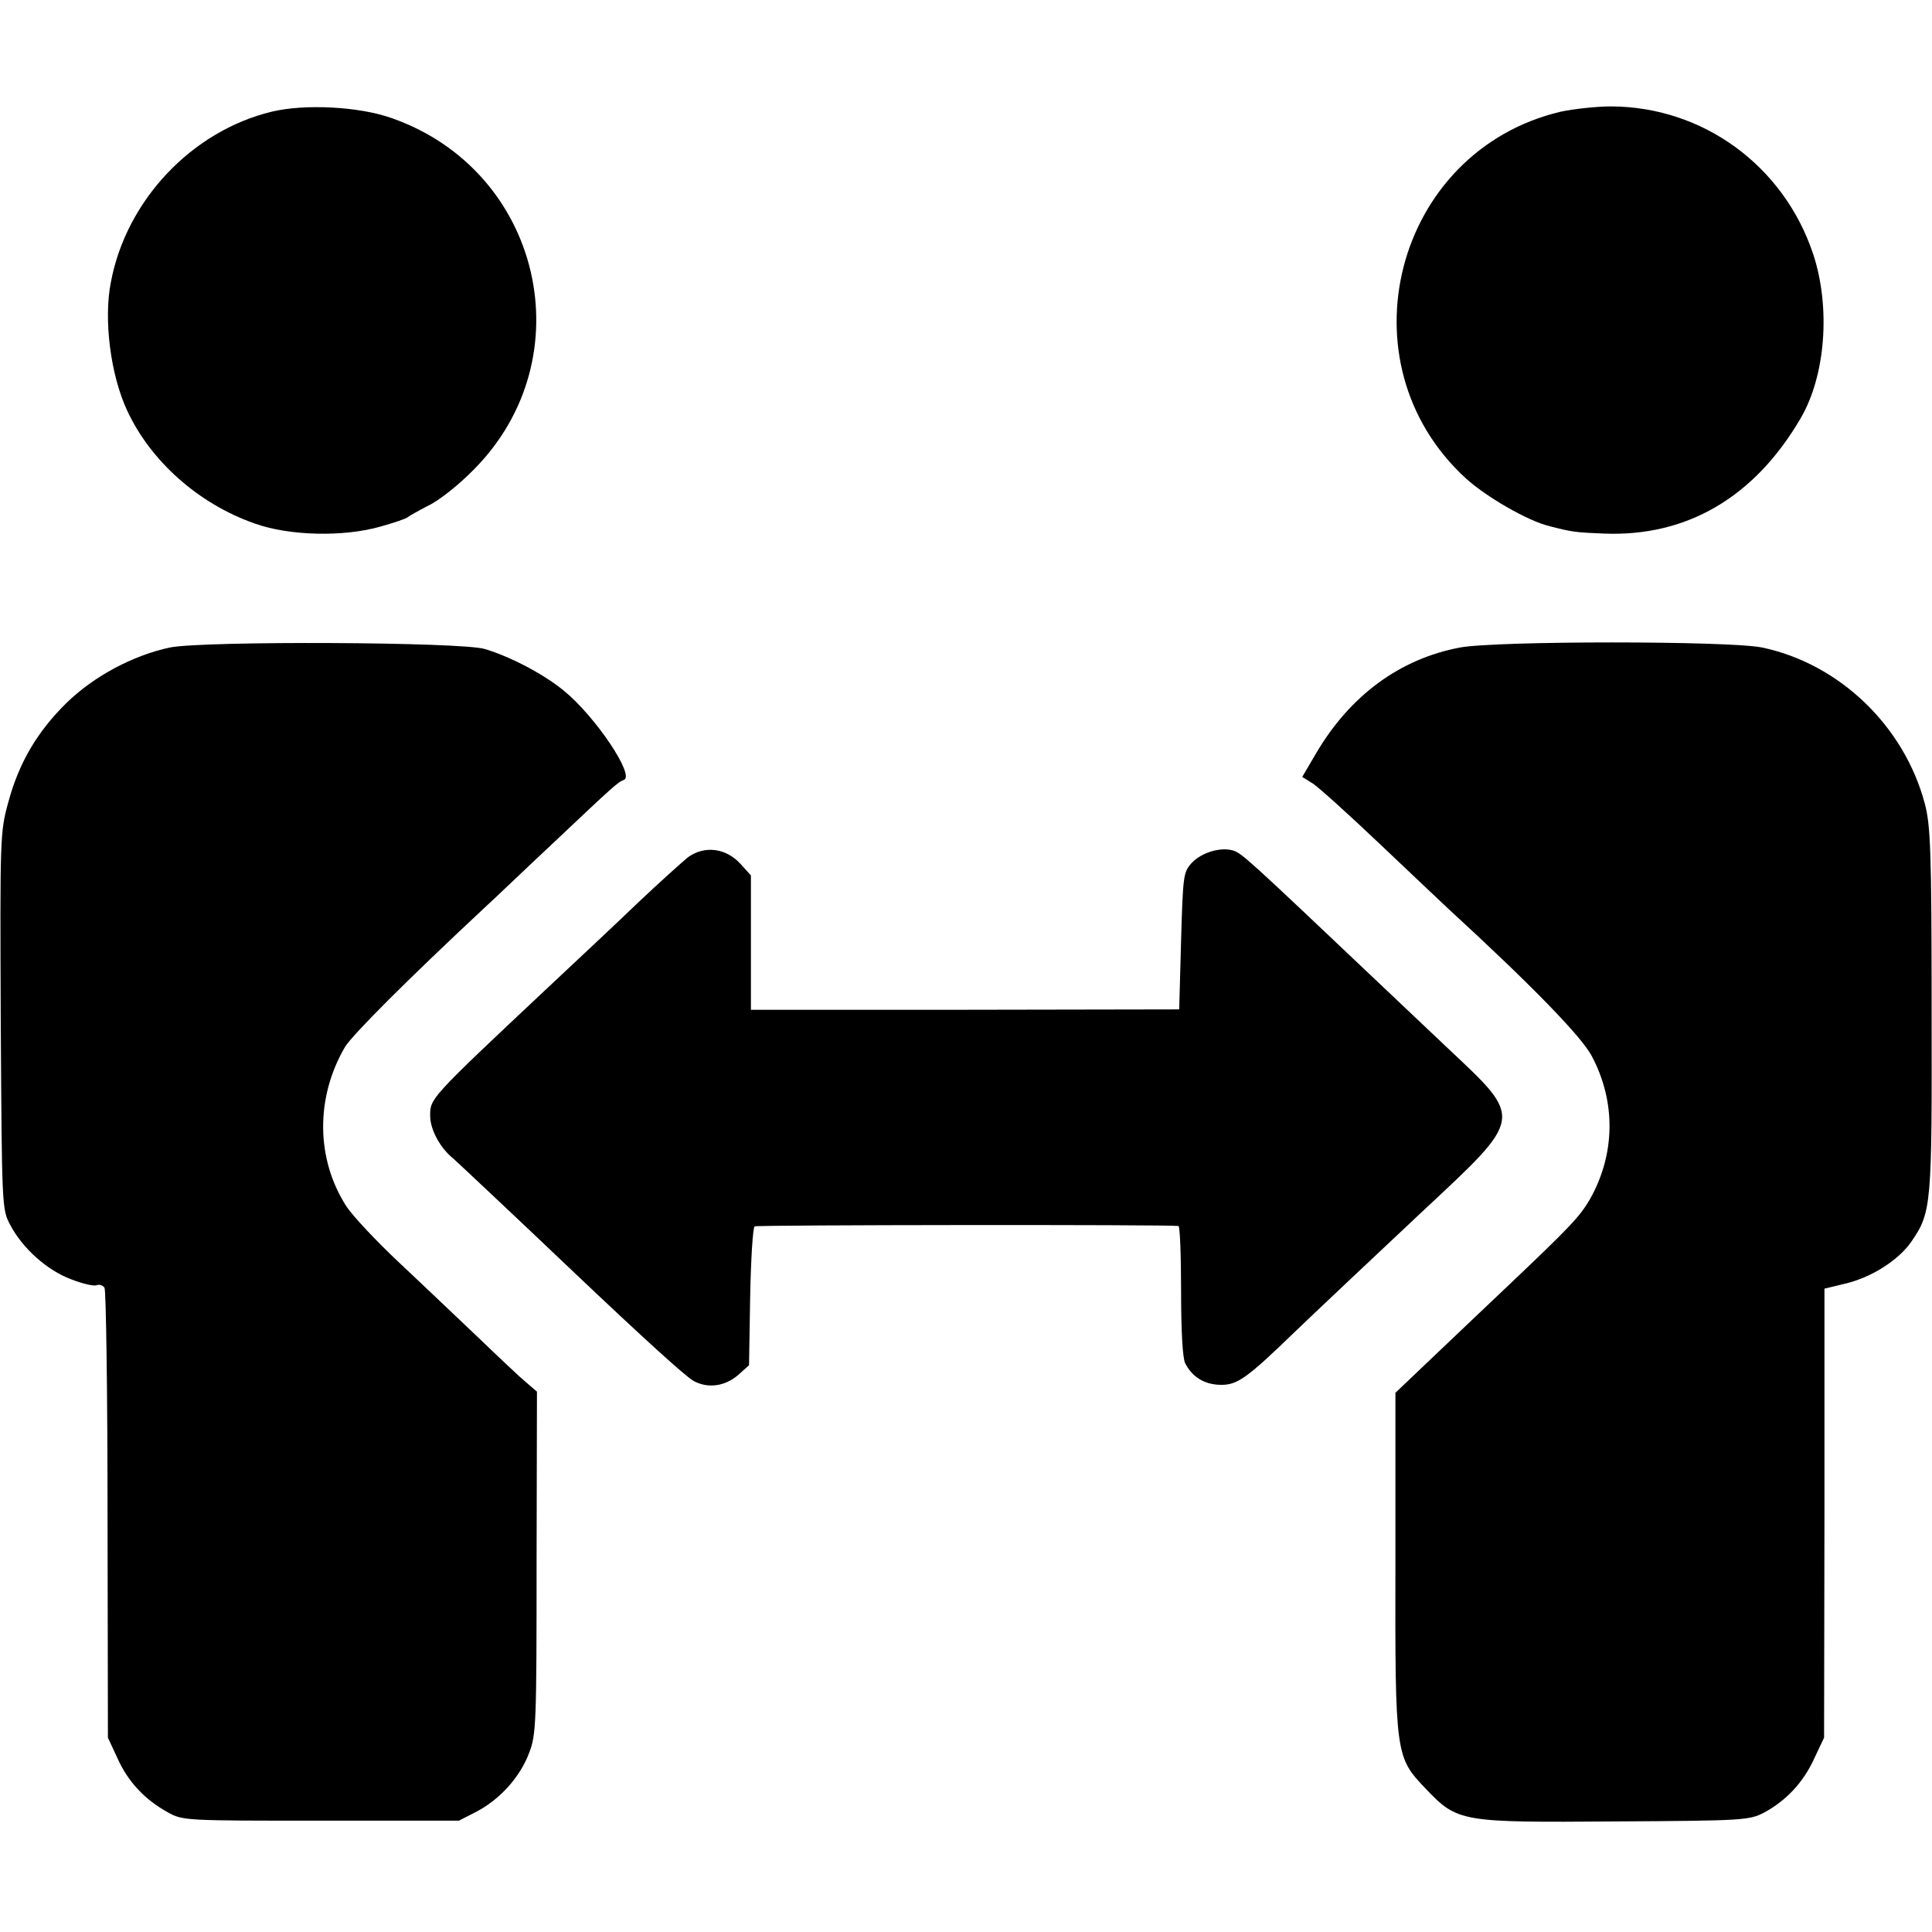
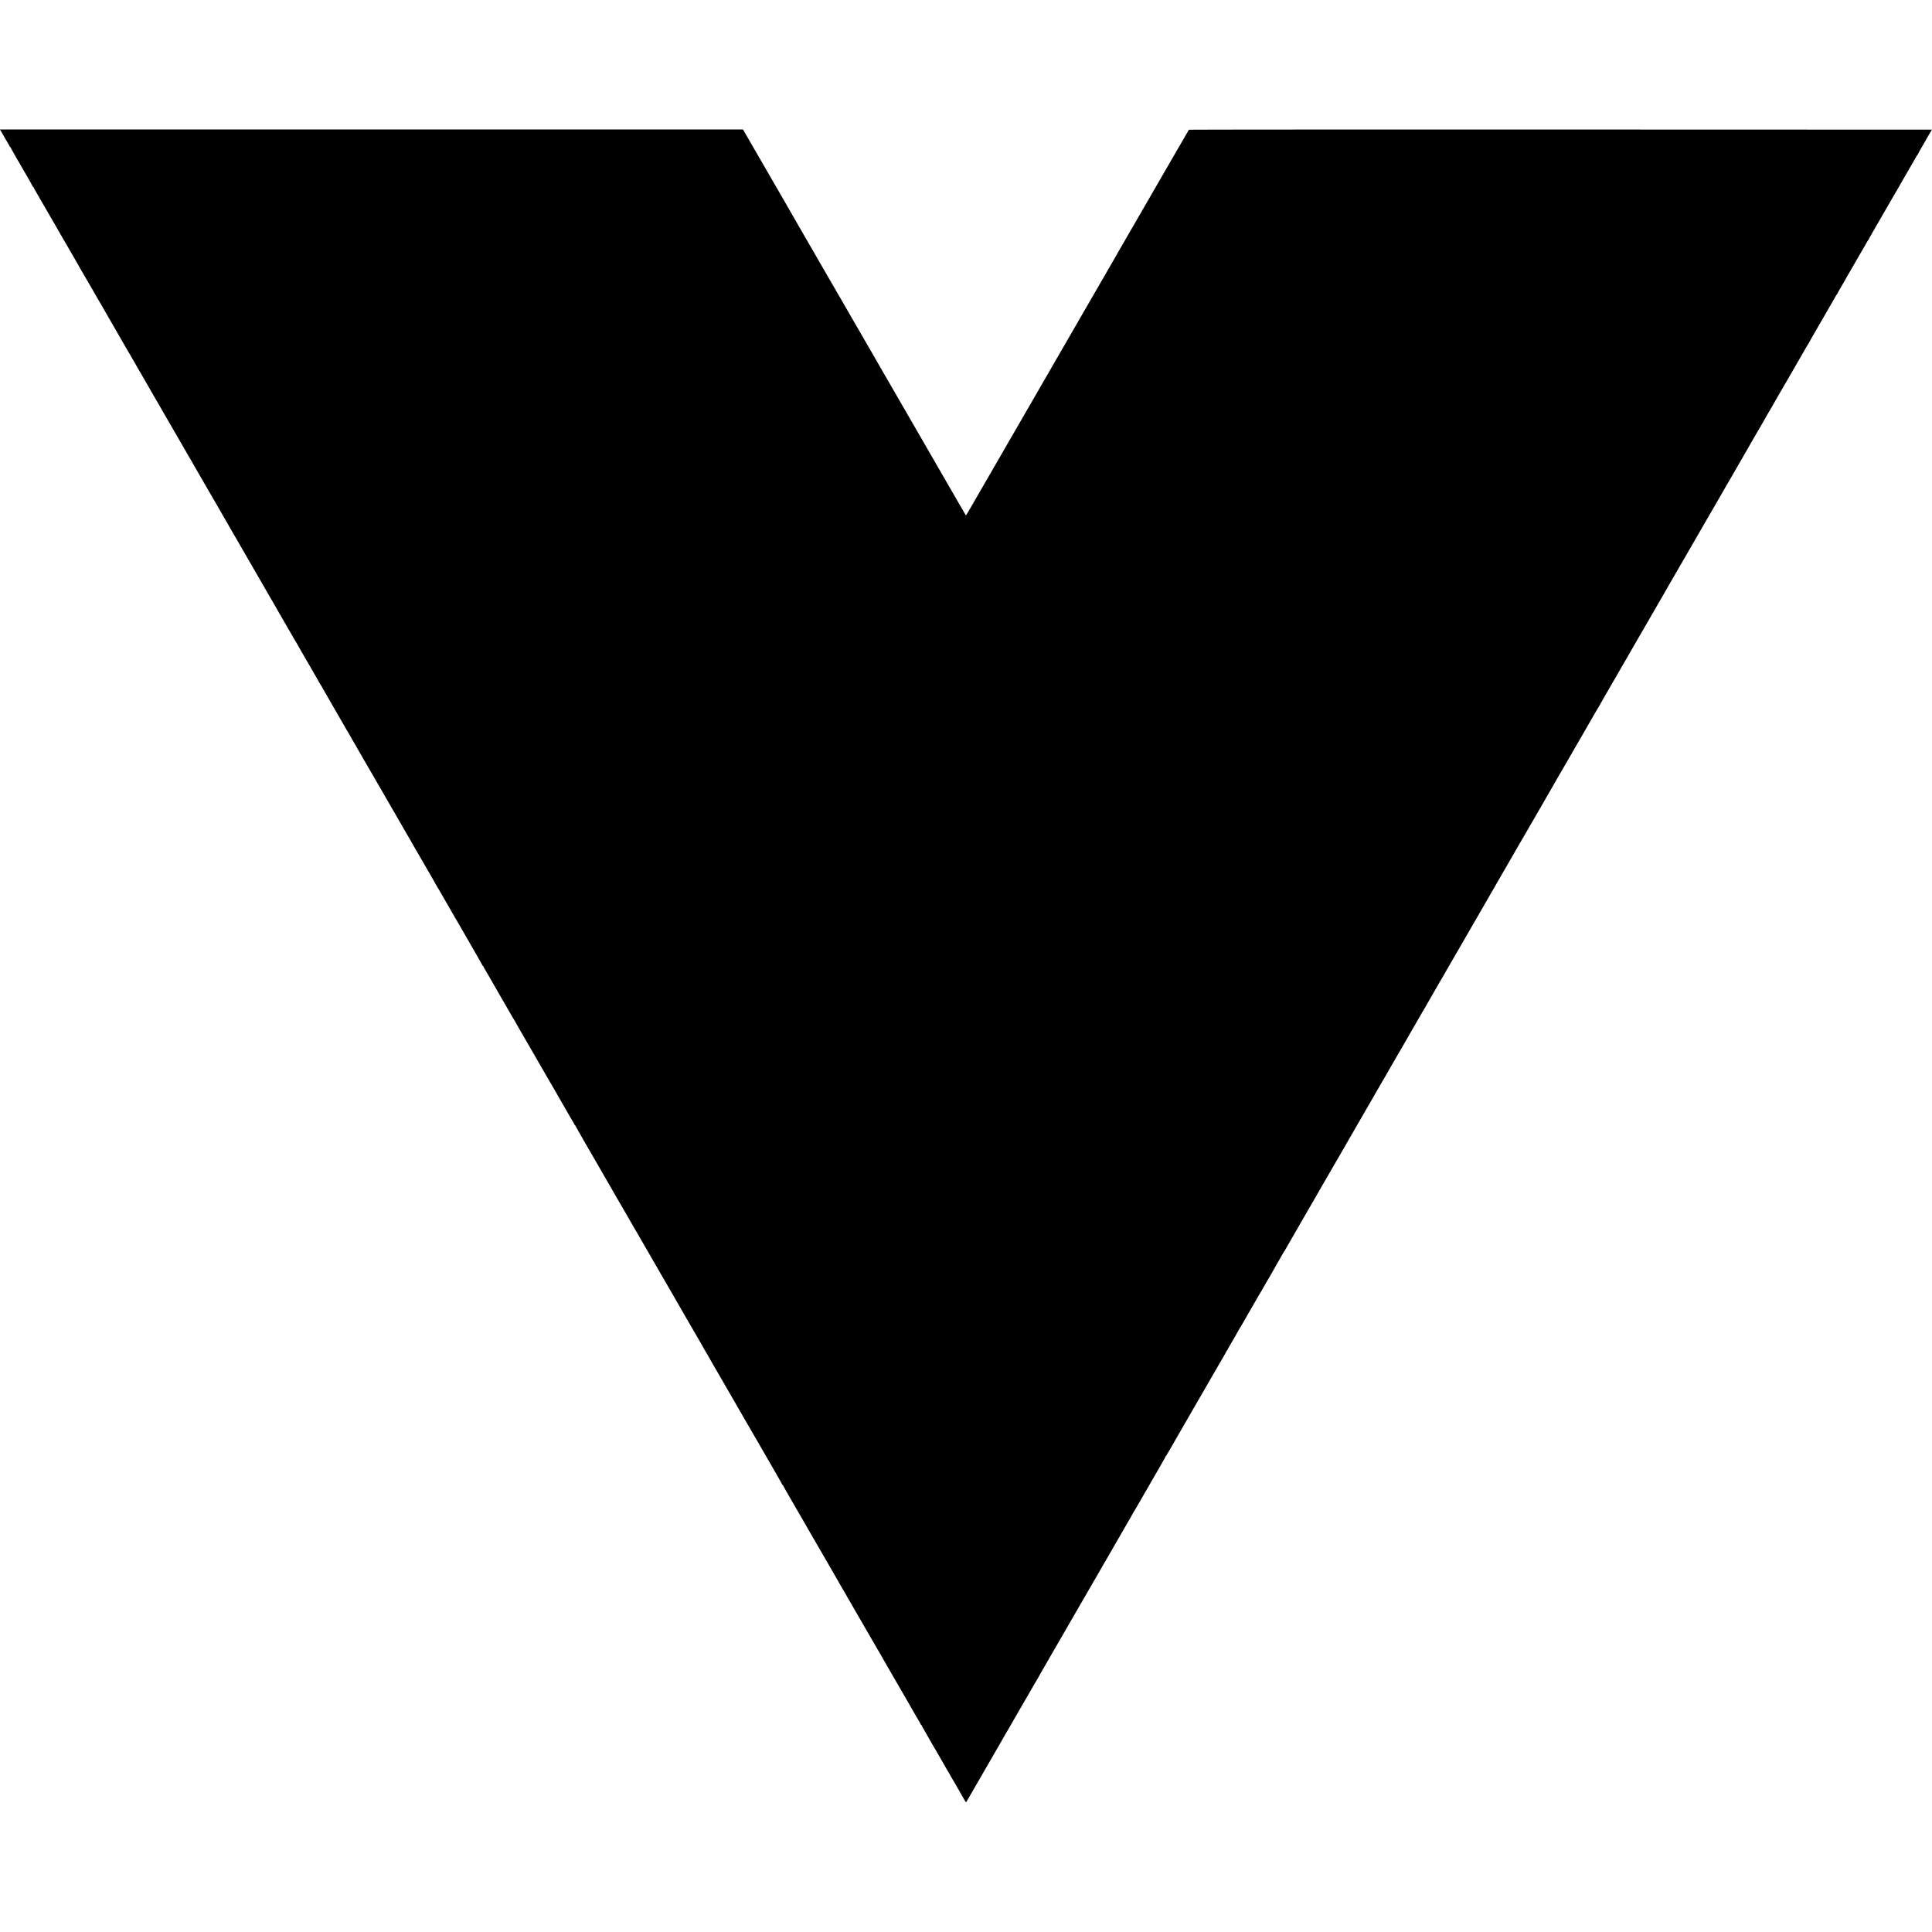
- <svg xmlns="http://www.w3.org/2000/svg" version="1.0" width="512pt" height="512pt" viewBox="0 0 512 512" preserveAspectRatio="xMidYMid meet">
-   <g transform="translate(0,512) scale(0.1,-0.1)" fill="#000000" stroke="none">
-     <path d="M720 4824 c-211 -51 -385 -234 -426 -451 -20 -99 -1 -247 43 -341 62 -134 189 -247 337 -299 91 -33 236 -37 336 -8 36 10 67 21 70 24 3 3 28 17 55 31 28 13 82 56 120 95 296 297 180 793 -217 932 -87 31 -231 38 -318 17z" />
-     <path d="M4136 4824 c-440 -104 -586 -666 -251 -972 54 -49 163 -112 220 -126 61 -16 71 -17 145 -20 220 -9 399 96 521 304 67 113 81 295 34 437 -78 234 -292 390 -535 391 -41 0 -101 -7 -134 -14z" />
-     <path d="M450 3404 c-98 -21 -201 -76 -274 -147 -78 -77 -126 -159 -154 -263 -22 -79 -22 -94 -20 -580 3 -493 3 -499 25 -540 33 -63 99 -121 161 -144 30 -12 61 -19 68 -16 7 3 17 0 21 -7 4 -7 8 -277 8 -602 l1 -590 26 -56 c28 -62 73 -109 133 -142 39 -22 48 -22 406 -22 l365 0 47 24 c61 32 115 91 139 155 19 48 20 79 20 504 l1 454 -28 24 c-16 13 -72 66 -125 117 -53 50 -146 139 -208 197 -62 58 -127 127 -144 153 -81 126 -82 288 -4 422 20 33 166 179 375 374 20 18 98 93 175 165 161 152 174 164 189 169 31 10 -74 167 -158 236 -52 43 -140 90 -210 111 -60 19 -748 22 -835 4z" />
-     <path d="M3869 3404 c-159 -30 -291 -127 -381 -280 l-37 -63 29 -18 c15 -10 95 -82 176 -159 82 -78 165 -156 184 -174 220 -202 350 -336 378 -388 65 -122 63 -261 -5 -381 -27 -46 -54 -74 -214 -226 -52 -49 -141 -134 -198 -188 l-103 -98 0 -448 c-1 -516 0 -517 81 -602 84 -88 93 -89 503 -86 341 2 354 3 394 24 57 31 103 79 132 143 l26 55 1 595 0 595 54 13 c69 16 141 61 176 111 54 79 55 94 54 616 0 423 -3 488 -18 545 -55 207 -227 371 -431 414 -88 18 -705 18 -801 0z" />
-     <path d="M1823 2848 c-17 -14 -76 -67 -131 -119 -54 -52 -164 -155 -243 -229 -312 -293 -309 -291 -309 -337 0 -37 27 -86 61 -113 6 -5 188 -176 315 -297 195 -185 298 -278 321 -292 37 -21 83 -16 119 15 l29 26 3 181 c2 100 7 184 12 187 6 4 1095 5 1123 1 4 0 7 -78 7 -172 0 -106 4 -179 11 -192 19 -37 52 -57 96 -57 43 0 70 20 194 140 34 33 243 230 339 320 269 251 268 243 68 431 -72 68 -148 140 -168 159 -366 347 -378 358 -402 366 -33 10 -83 -5 -109 -32 -23 -25 -24 -32 -29 -207 l-5 -182 -567 -1 -568 0 0 178 0 178 -27 30 c-39 43 -96 50 -140 18z" />
+ <svg xmlns="http://www.w3.org/2000/svg" version="1.0" width="16pt" height="16pt" viewBox="0 0 16 16" preserveAspectRatio="xMidYMid meet">
+   <g transform="translate(0,16) scale(0.00032,-0.00032)" fill="#000000" stroke="none">
+     <path d="M18 46618 c45 -75 122 -207 122 -211 0 -2 25 -45 55 -95 30 -50 55 -96 55 -102 0 -5 5 -10 10 -10 6 0 10 -4 10 -9 0 -5 73 -135 161 -288 89 -153 173 -298 187 -323 14 -25 32 -57 41 -72 88 -149 187 -324 189 -335 2 -7 8 -13 13 -13 5 0 9 -4 9 -10 0 -5 46 -89 103 -187 175 -302 490 -846 507 -876 8 -16 20 -36 25 -45 28 -46 290 -498 339 -585 13 -23 74 -129 136 -236 61 -107 123 -215 137 -240 14 -25 29 -50 33 -56 5 -5 23 -37 40 -70 18 -33 38 -67 44 -75 11 -16 21 -33 63 -109 14 -25 29 -50 33 -56 4 -5 21 -35 38 -65 55 -100 261 -455 269 -465 4 -5 14 -21 20 -35 15 -29 41 -75 103 -180 24 -41 52 -88 60 -105 9 -16 57 -100 107 -185 112 -193 362 -626 380 -660 8 -14 23 -38 33 -55 11 -16 23 -37 27 -45 4 -8 26 -46 48 -85 23 -38 53 -90 67 -115 46 -81 64 -113 178 -310 62 -107 121 -210 132 -227 37 -67 56 -99 85 -148 16 -27 32 -57 36 -65 4 -8 15 -27 25 -42 9 -15 53 -89 96 -165 44 -76 177 -307 296 -513 120 -206 268 -463 330 -570 131 -227 117 -203 200 -348 36 -62 73 -125 82 -140 10 -15 21 -34 25 -42 4 -8 20 -37 36 -65 17 -27 38 -65 48 -82 49 -85 64 -111 87 -153 13 -25 28 -49 32 -55 4 -5 78 -134 165 -285 87 -151 166 -288 176 -305 10 -16 26 -43 35 -59 9 -17 125 -217 257 -445 132 -229 253 -441 270 -471 17 -30 45 -79 64 -108 18 -29 33 -54 33 -57 0 -2 20 -37 44 -77 24 -40 123 -212 221 -383 97 -170 190 -330 205 -355 16 -25 39 -65 53 -90 13 -25 81 -144 152 -265 70 -121 137 -238 150 -260 12 -22 37 -65 55 -95 18 -30 43 -73 55 -95 12 -22 48 -85 80 -140 77 -132 163 -280 190 -330 13 -22 71 -123 130 -225 59 -102 116 -199 126 -217 10 -17 29 -50 43 -72 15 -22 26 -43 26 -45 0 -2 27 -50 60 -106 33 -56 60 -103 60 -105 0 -2 55 -98 90 -155 8 -14 182 -316 239 -414 13 -22 45 -79 72 -124 27 -46 49 -86 49 -89 0 -2 14 -24 30 -48 16 -24 30 -46 30 -49 0 -5 74 -135 100 -176 5 -8 24 -42 43 -75 50 -88 58 -101 262 -455 104 -179 199 -345 213 -370 14 -25 28 -49 32 -55 4 -5 17 -26 28 -45 10 -19 62 -109 114 -200 114 -197 133 -230 170 -295 16 -27 33 -57 38 -65 17 -28 96 -165 103 -180 4 -8 16 -28 26 -45 10 -16 77 -131 148 -255 72 -124 181 -313 243 -420 62 -107 121 -209 131 -227 35 -62 323 -560 392 -678 38 -66 83 -145 100 -175 16 -30 33 -59 37 -65 4 -5 17 -27 29 -47 34 -61 56 -100 90 -156 17 -29 31 -55 31 -57 0 -2 17 -32 39 -67 21 -35 134 -229 251 -433 117 -203 235 -407 261 -451 27 -45 49 -85 49 -88 0 -4 8 -19 19 -34 15 -21 200 -341 309 -533 10 -19 33 -58 51 -87 17 -29 31 -54 31 -56 0 -2 25 -44 55 -94 30 -50 55 -95 55 -98 0 -4 6 -15 14 -23 7 -9 27 -41 43 -71 17 -30 170 -297 342 -594 171 -296 311 -542 311 -547 0 -5 5 -9 10 -9 6 0 10 -4 10 -10 0 -5 22 -47 49 -92 27 -46 58 -99 68 -118 24 -43 81 -140 93 -160 5 -8 66 -114 135 -235 69 -121 130 -227 135 -235 12 -21 259 -447 283 -490 10 -19 28 -47 38 -62 11 -14 19 -29 19 -32 0 -3 37 -69 83 -148 99 -170 305 -526 337 -583 13 -22 31 -53 41 -70 11 -16 22 -37 26 -45 7 -14 82 -146 103 -180 14 -24 181 -311 205 -355 13 -22 46 -80 75 -130 29 -49 64 -110 78 -135 14 -25 51 -88 82 -140 31 -52 59 -102 63 -110 4 -8 18 -33 31 -55 205 -353 284 -489 309 -535 17 -30 45 -78 62 -106 18 -28 36 -60 39 -72 4 -12 12 -22 17 -22 5 0 9 -4 9 -10 0 -5 109 -197 241 -427 133 -230 250 -431 259 -448 51 -90 222 -385 280 -485 37 -63 78 -135 92 -160 14 -25 67 -117 118 -205 51 -88 101 -175 111 -193 34 -58 55 -95 149 -257 51 -88 101 -173 110 -190 9 -16 76 -131 147 -255 72 -124 140 -241 151 -260 61 -108 281 -489 355 -615 38 -66 77 -133 87 -150 35 -63 91 -161 100 -175 14 -23 99 -169 128 -220 54 -97 135 -235 142 -245 4 -5 20 -32 35 -60 26 -48 238 -416 276 -480 10 -16 26 -46 37 -65 30 -53 382 -661 403 -695 10 -16 22 -37 26 -45 4 -8 26 -48 50 -88 24 -41 43 -75 43 -77 0 -2 22 -40 50 -85 27 -45 50 -84 50 -86 0 -3 38 -69 83 -147 84 -142 302 -520 340 -587 10 -19 34 -60 52 -90 18 -30 44 -75 57 -100 14 -25 45 -79 70 -120 25 -41 56 -96 70 -121 14 -25 77 -133 138 -240 62 -107 122 -210 132 -229 25 -43 310 -535 337 -581 11 -19 26 -45 34 -59 17 -32 238 -414 266 -460 11 -19 24 -41 28 -49 3 -7 75 -133 160 -278 84 -146 153 -269 153 -274 0 -5 5 -9 10 -9 6 0 10 -4 10 -10 0 -5 82 -150 181 -322 182 -314 201 -346 240 -415 12 -21 80 -139 152 -263 71 -124 141 -245 155 -270 14 -25 28 -49 32 -55 6 -8 145 -248 220 -380 37 -66 209 -362 229 -395 11 -19 24 -42 28 -49 4 -8 67 -118 140 -243 73 -125 133 -230 133 -233 0 -2 15 -28 33 -57 19 -29 47 -78 64 -108 17 -30 53 -93 79 -139 53 -90 82 -141 157 -272 82 -142 115 -199 381 -659 142 -245 268 -463 281 -485 12 -22 71 -125 132 -230 60 -104 172 -298 248 -430 76 -132 146 -253 156 -270 11 -16 22 -36 26 -44 3 -8 30 -54 60 -103 29 -49 53 -91 53 -93 0 -3 18 -34 40 -70 22 -36 40 -67 40 -69 0 -2 37 -66 81 -142 45 -77 98 -168 119 -204 20 -36 47 -81 58 -100 12 -19 27 -47 33 -62 6 -16 15 -28 20 -28 5 0 9 -4 9 -9 0 -6 63 -118 140 -251 77 -133 140 -243 140 -245 0 -2 18 -33 41 -70 22 -37 49 -83 60 -101 10 -19 29 -51 40 -71 25 -45 109 -189 126 -218 7 -11 17 -29 22 -40 6 -11 22 -38 35 -60 14 -22 37 -62 52 -90 14 -27 35 -62 45 -77 11 -14 19 -29 19 -32 0 -3 18 -35 40 -71 22 -36 40 -67 40 -69 0 -2 19 -35 42 -72 23 -38 55 -94 72 -124 26 -47 139 -244 171 -298 6 -9 21 -36 34 -60 28 -48 37 -51 51 -19 6 12 19 36 29 52 10 17 27 46 38 65 11 19 104 181 208 360 103 179 199 345 213 370 14 25 42 74 64 109 21 34 38 65 38 67 0 2 18 33 40 69 22 36 40 67 40 69 0 3 177 310 199 346 16 26 136 234 140 244 2 5 25 44 52 88 27 44 49 81 49 84 0 2 18 34 40 70 22 36 40 67 40 69 0 2 20 36 43 77 35 58 169 289 297 513 9 17 50 86 90 155 40 69 86 150 103 180 16 30 35 62 41 70 6 8 16 24 22 35 35 64 72 129 167 293 59 100 116 199 127 220 11 20 30 53 41 72 43 72 1070 1850 1121 1940 14 25 65 113 113 195 48 83 96 166 107 185 10 19 28 50 38 68 11 18 73 124 137 235 64 111 175 303 246 427 71 124 173 299 225 390 52 91 116 202 143 248 27 45 49 85 49 89 0 4 6 14 14 22 7 9 28 43 46 76 26 47 251 436 378 655 11 19 29 51 40 70 11 19 101 176 201 348 99 172 181 317 181 323 0 5 5 9 10 9 6 0 10 5 10 11 0 6 8 23 18 37 11 15 32 52 49 82 16 30 130 228 253 440 122 212 234 405 248 430 13 25 39 70 57 100 39 65 69 117 130 225 25 44 50 87 55 95 12 19 78 134 220 380 61 107 129 224 150 260 161 277 222 382 246 425 15 28 47 83 71 123 24 41 43 78 43 83 0 5 4 9 8 9 4 0 13 12 19 28 7 15 23 45 36 67 66 110 277 478 277 483 0 3 6 13 14 21 7 9 27 41 43 71 17 30 45 80 63 110 34 57 375 649 394 685 6 11 16 27 22 35 6 8 26 42 44 75 18 33 41 74 51 90 10 17 24 41 32 55 54 97 72 128 88 152 11 14 19 28 19 30 0 3 79 141 175 308 96 167 175 305 175 308 0 3 6 13 14 21 7 9 26 39 41 66 33 60 276 483 338 587 24 40 46 80 50 88 4 8 13 24 20 35 14 23 95 163 125 215 11 19 52 91 92 160 40 69 80 139 90 155 9 17 103 179 207 360 105 182 200 346 211 365 103 181 463 802 489 845 7 11 15 27 19 35 4 8 29 51 55 95 64 110 828 1433 848 1470 9 17 24 41 33 55 9 14 29 48 45 77 15 28 52 93 82 145 30 51 62 107 71 123 17 30 231 398 400 690 51 88 103 179 115 202 12 23 26 48 32 55 6 7 24 38 40 68 17 30 61 107 98 170 37 63 84 144 103 180 19 36 41 72 48 81 8 8 14 18 14 21 0 4 27 51 59 106 32 55 72 124 89 154 16 29 71 125 122 213 51 88 104 180 118 205 13 25 28 50 32 55 4 6 17 26 28 45 11 19 45 80 77 135 31 55 66 116 77 135 11 19 88 152 171 295 401 694 620 1072 650 1125 11 19 87 152 170 295 83 143 158 273 166 288 9 16 21 36 26 45 6 9 31 52 55 96 25 43 54 94 66 115 11 20 95 164 186 321 91 157 173 299 182 315 9 17 26 46 37 65 12 19 66 114 121 210 56 96 108 186 117 200 8 14 24 40 34 59 24 45 383 664 412 713 5 9 17 29 26 45 15 28 120 210 241 419 36 61 68 117 72 125 4 8 12 23 19 34 35 57 245 420 262 453 11 20 35 61 53 90 17 29 32 54 32 56 0 3 28 51 62 108 33 57 70 119 80 138 10 19 23 42 28 50 5 8 32 53 59 100 27 47 149 258 271 470 122 212 234 405 248 430 30 53 62 108 80 135 6 11 15 27 19 35 4 8 85 150 181 315 96 165 187 323 202 350 31 56 116 202 130 225 5 8 25 42 43 75 19 33 92 159 162 280 149 257 157 271 202 350 19 33 38 67 43 75 9 14 228 392 275 475 12 22 55 96 95 165 40 69 80 139 90 155 24 42 202 350 221 383 9 15 27 47 41 72 14 25 75 131 136 236 61 106 121 210 134 232 99 172 271 470 279 482 5 8 23 40 40 70 18 30 81 141 142 245 60 105 121 210 135 235 14 25 71 124 127 220 56 96 143 247 194 335 51 88 96 167 102 175 14 24 180 311 204 355 23 43 340 590 356 615 5 8 50 87 101 175 171 301 517 898 582 1008 25 43 46 81 46 83 0 2 12 23 27 47 14 23 40 67 56 97 16 30 35 62 42 70 7 8 15 22 18 30 4 8 20 38 37 65 16 28 33 57 37 65 6 12 111 196 143 250 5 8 55 95 112 193 57 98 113 195 126 215 12 20 27 46 32 57 6 11 14 27 20 35 5 8 76 130 156 270 80 140 165 287 187 325 23 39 52 90 66 115 13 25 30 52 37 61 8 8 14 18 14 21 0 4 41 77 92 165 50 87 175 302 276 478 101 176 208 360 236 408 28 49 67 117 86 152 19 35 41 70 48 77 6 6 12 15 12 19 0 7 124 224 167 291 12 21 23 40 23 42 0 2 21 40 46 83 26 43 55 92 64 109 54 95 327 568 354 614 19 30 45 75 59 100 71 128 82 145 89 148 4 2 8 8 8 13 0 5 42 82 94 172 311 538 496 858 518 897 14 25 40 70 58 100 18 30 42 71 53 90 10 19 79 139 152 265 73 127 142 246 153 265 10 19 43 76 72 125 29 50 63 108 75 130 65 116 80 140 87 143 4 2 8 8 8 12 0 8 114 212 140 250 6 8 14 24 20 35 5 11 54 97 108 190 l100 170 -9611 3 c-5286 1 -9614 -1 -9618 -5 -5 -6 -419 -719 -619 -1068 -89 -155 -267 -463 -323 -560 -38 -66 -81 -140 -95 -165 -31 -56 -263 -457 -526 -910 -110 -190 -224 -388 -254 -440 -29 -52 -61 -109 -71 -125 -23 -39 -243 -420 -268 -465 -11 -19 -204 -352 -428 -740 -224 -388 -477 -826 -563 -975 -85 -148 -185 -322 -222 -385 -37 -63 -120 -207 -185 -320 -65 -113 -177 -306 -248 -430 -72 -124 -172 -297 -222 -385 -51 -88 -142 -245 -202 -350 -131 -226 -247 -427 -408 -705 -65 -113 -249 -432 -410 -710 -160 -278 -388 -673 -506 -877 -118 -205 -216 -373 -219 -373 -3 0 -52 82 -109 183 -58 100 -144 250 -192 332 -95 164 -402 696 -647 1120 -85 149 -228 396 -317 550 -212 365 -982 1700 -1008 1745 -10 19 -43 76 -72 125 -29 50 -64 110 -77 135 -14 25 -63 110 -110 190 -47 80 -96 165 -110 190 -14 25 -99 171 -188 325 -89 154 -174 300 -188 325 -13 25 -64 113 -112 195 -48 83 -140 242 -205 355 -65 113 -183 317 -263 454 -79 137 -152 264 -163 282 -50 89 -335 583 -354 614 -12 19 -34 58 -50 85 -15 28 -129 226 -253 440 -124 215 -235 408 -247 430 -12 22 -69 121 -127 220 -58 99 -226 389 -373 645 -148 256 -324 561 -392 678 -67 117 -134 232 -147 255 -13 23 -33 59 -46 80 l-22 37 -9615 0 -9615 0 20 -32z" />
  </g>
</svg>
